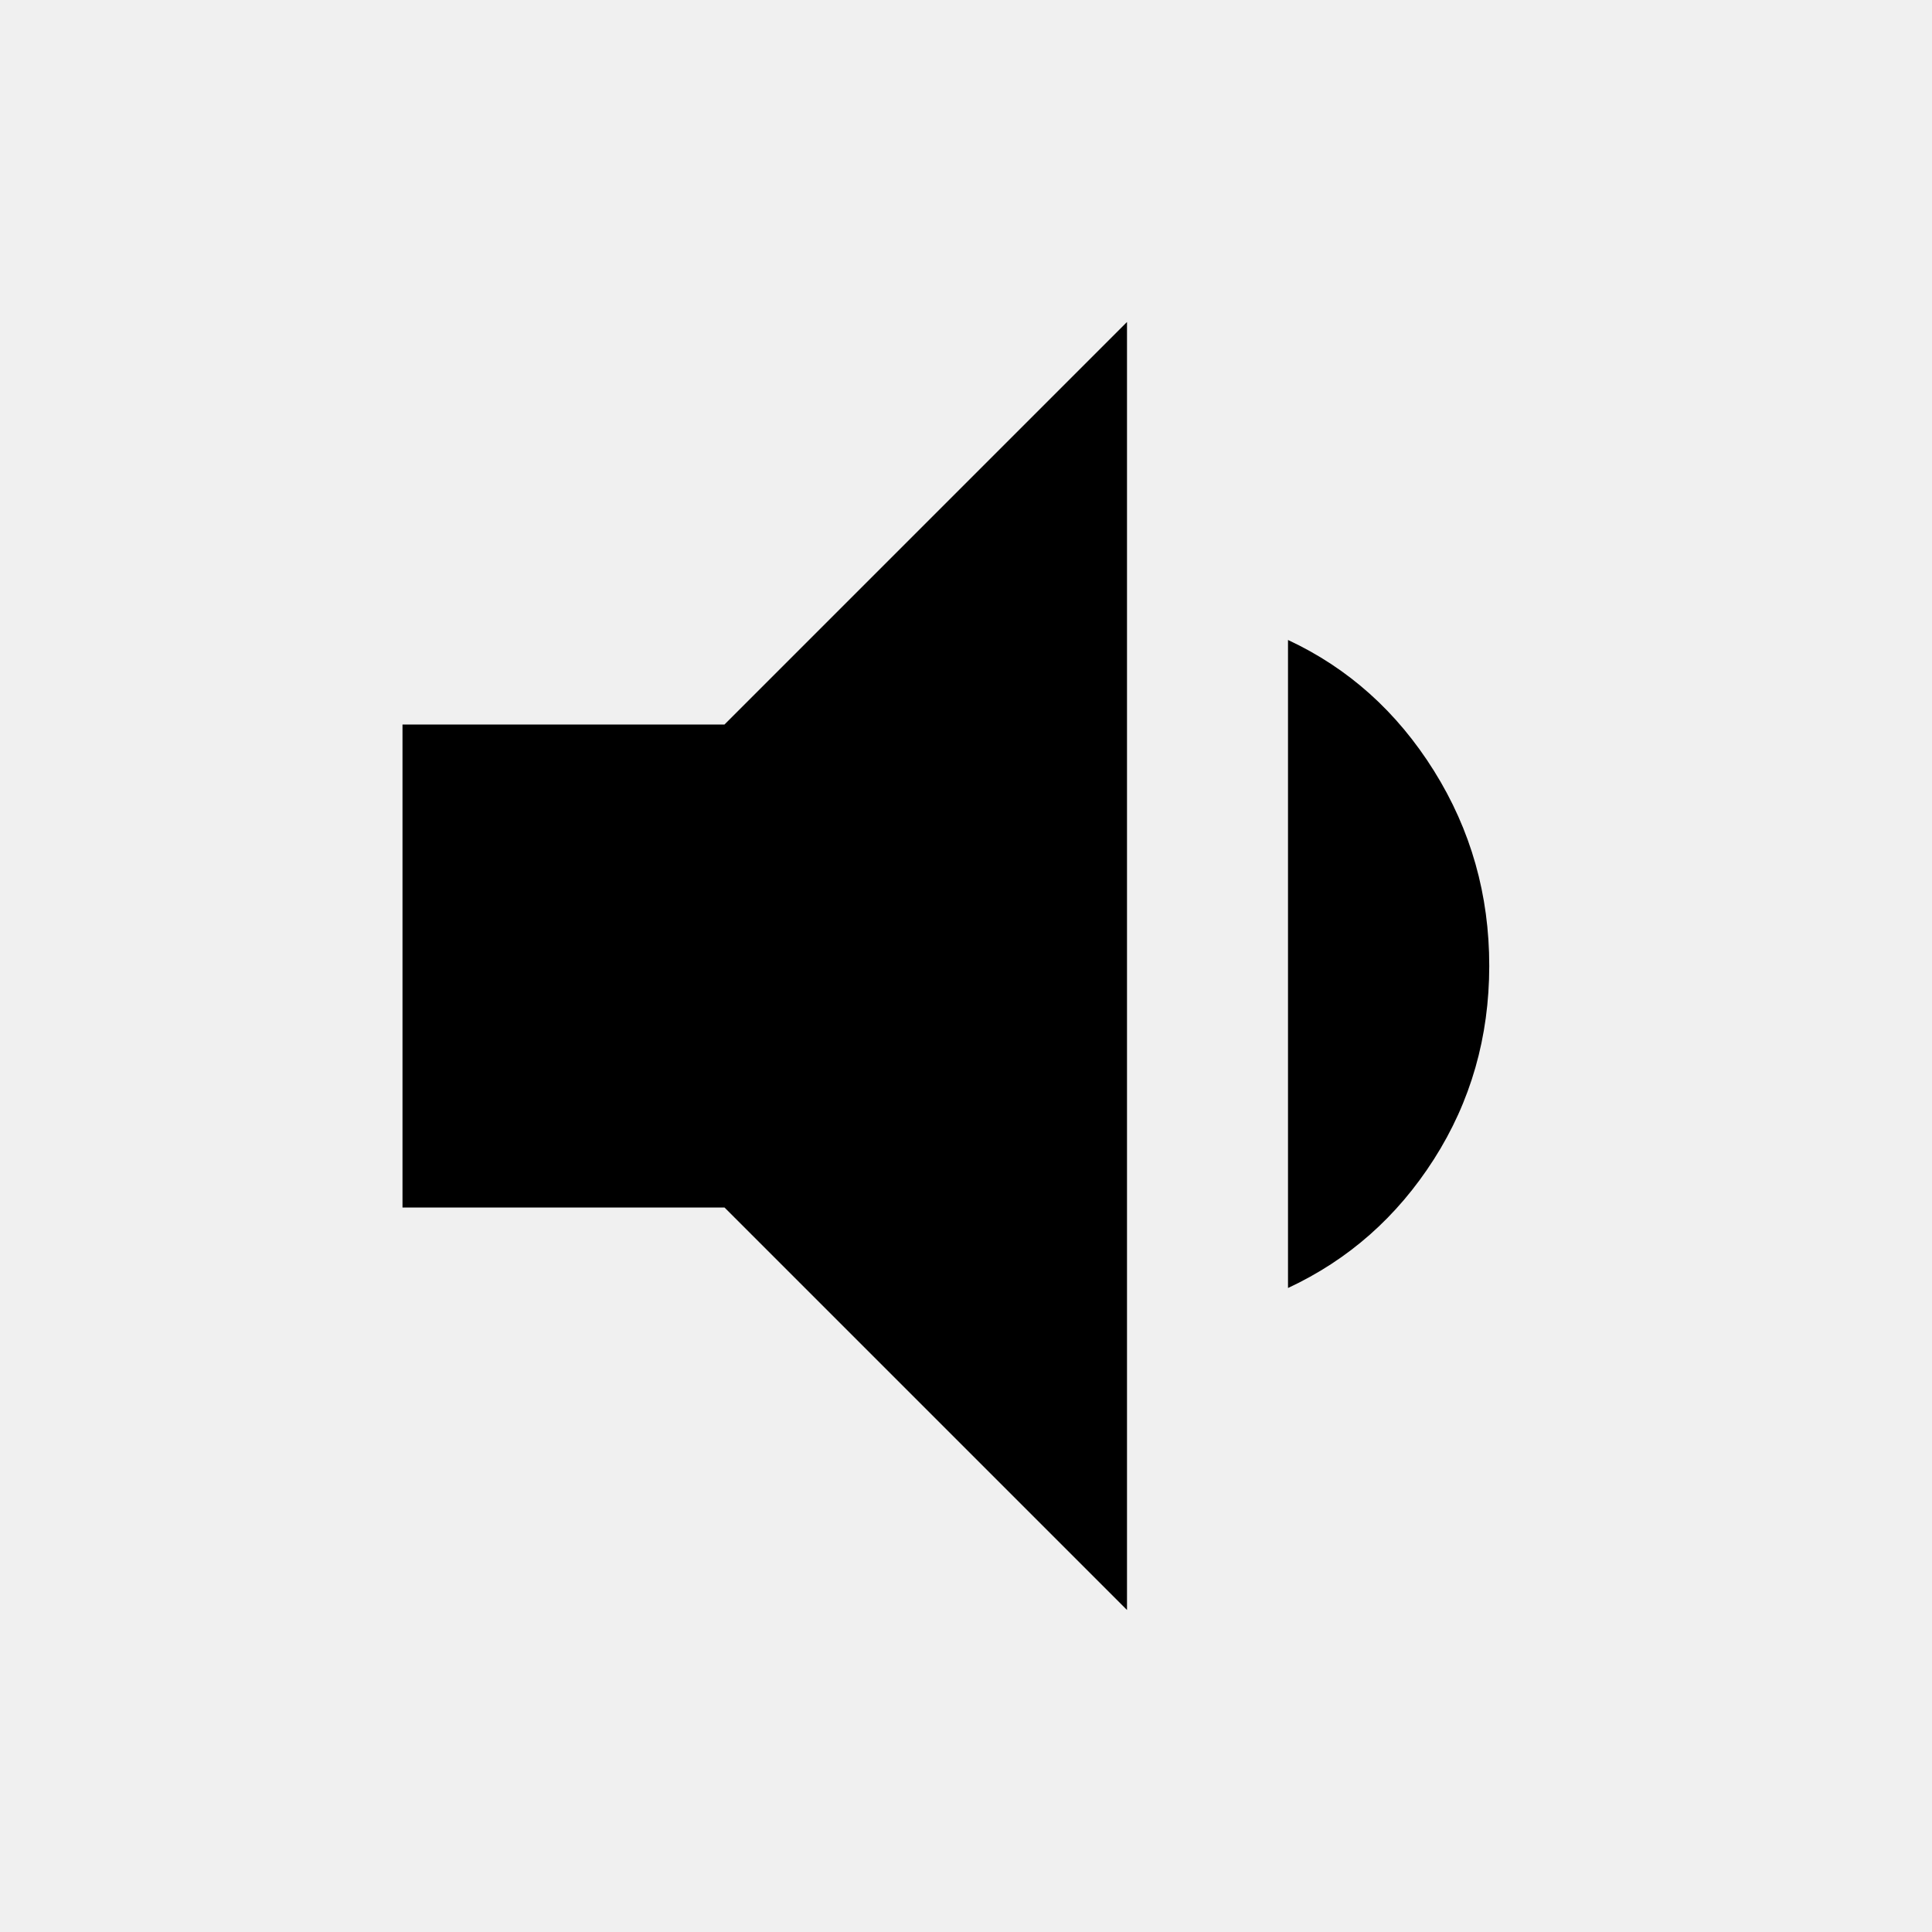
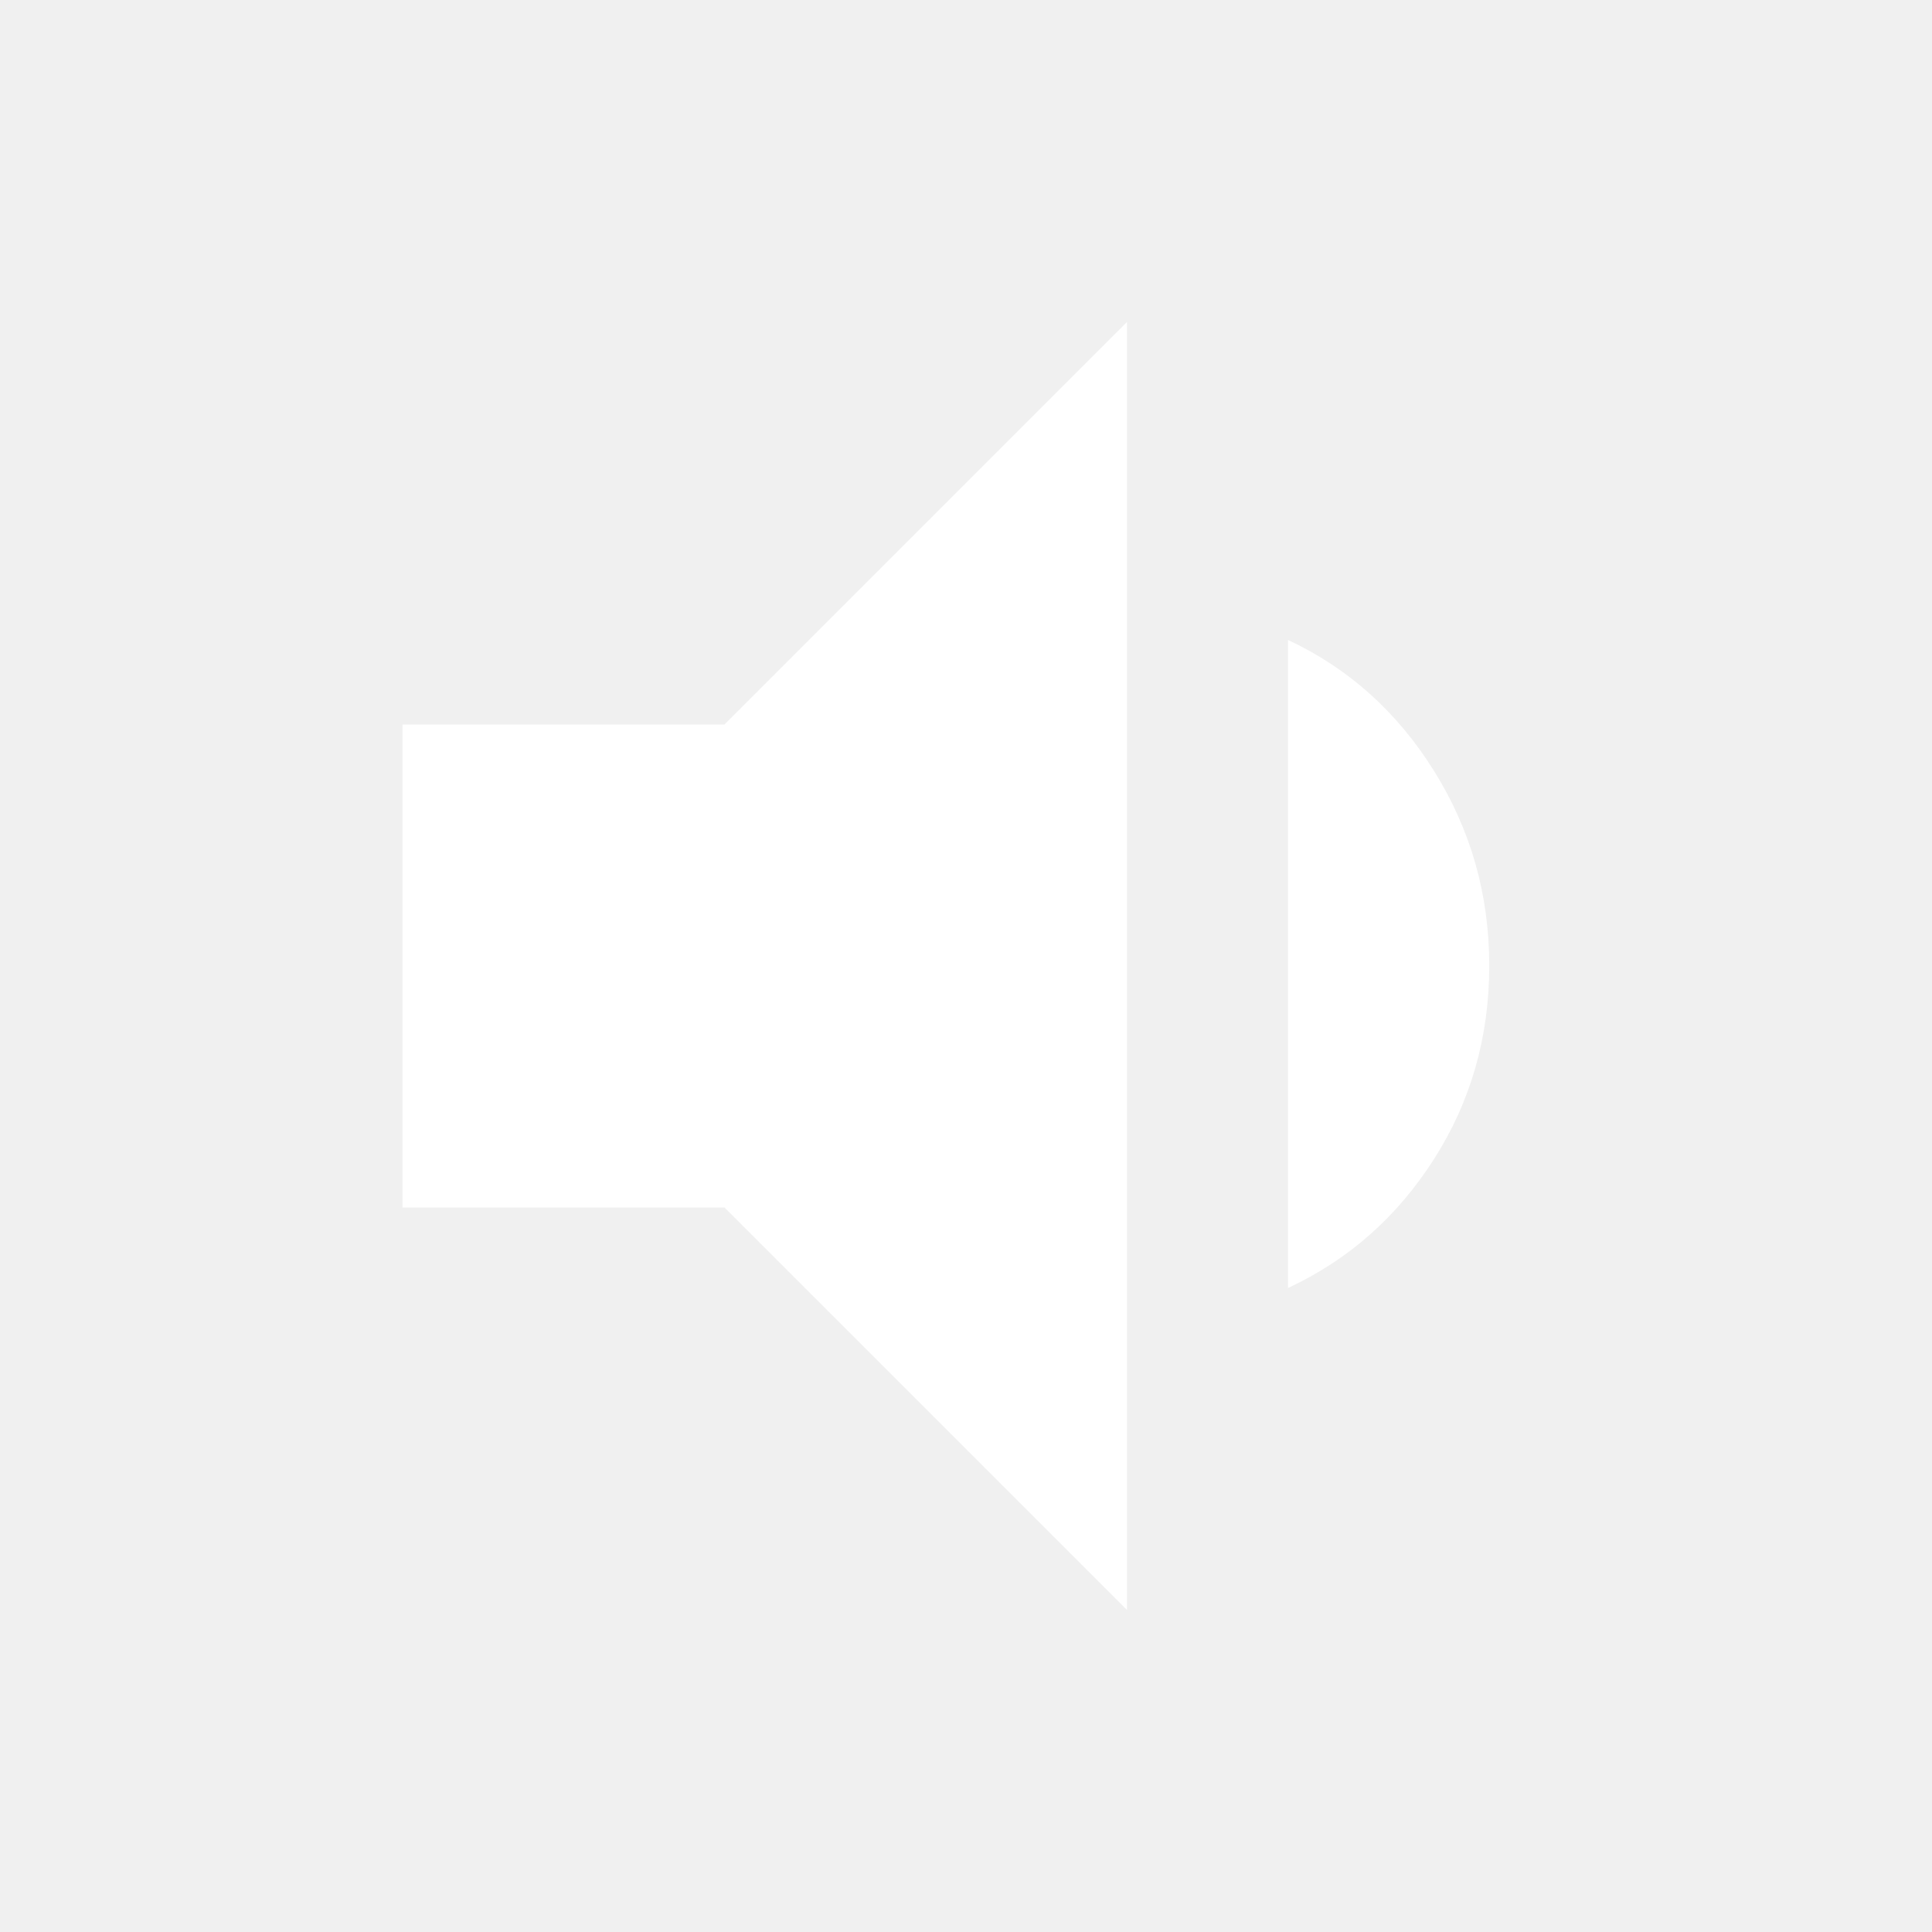
<svg xmlns="http://www.w3.org/2000/svg" width="24" height="24" viewBox="0 0 24 24">
-   <path fill="currentColor" d="M5 15V9h4l5-5v16l-5-5zm11 1V7.95q1.125.525 1.813 1.625T18.5 12t-.687 2.4T16 16" />
+   <path fill="#ffffff" d="M5 15V9h4l5-5v16l-5-5zm11 1V7.95q1.125.525 1.813 1.625T18.5 12t-.687 2.4T16 16" />
</svg>
